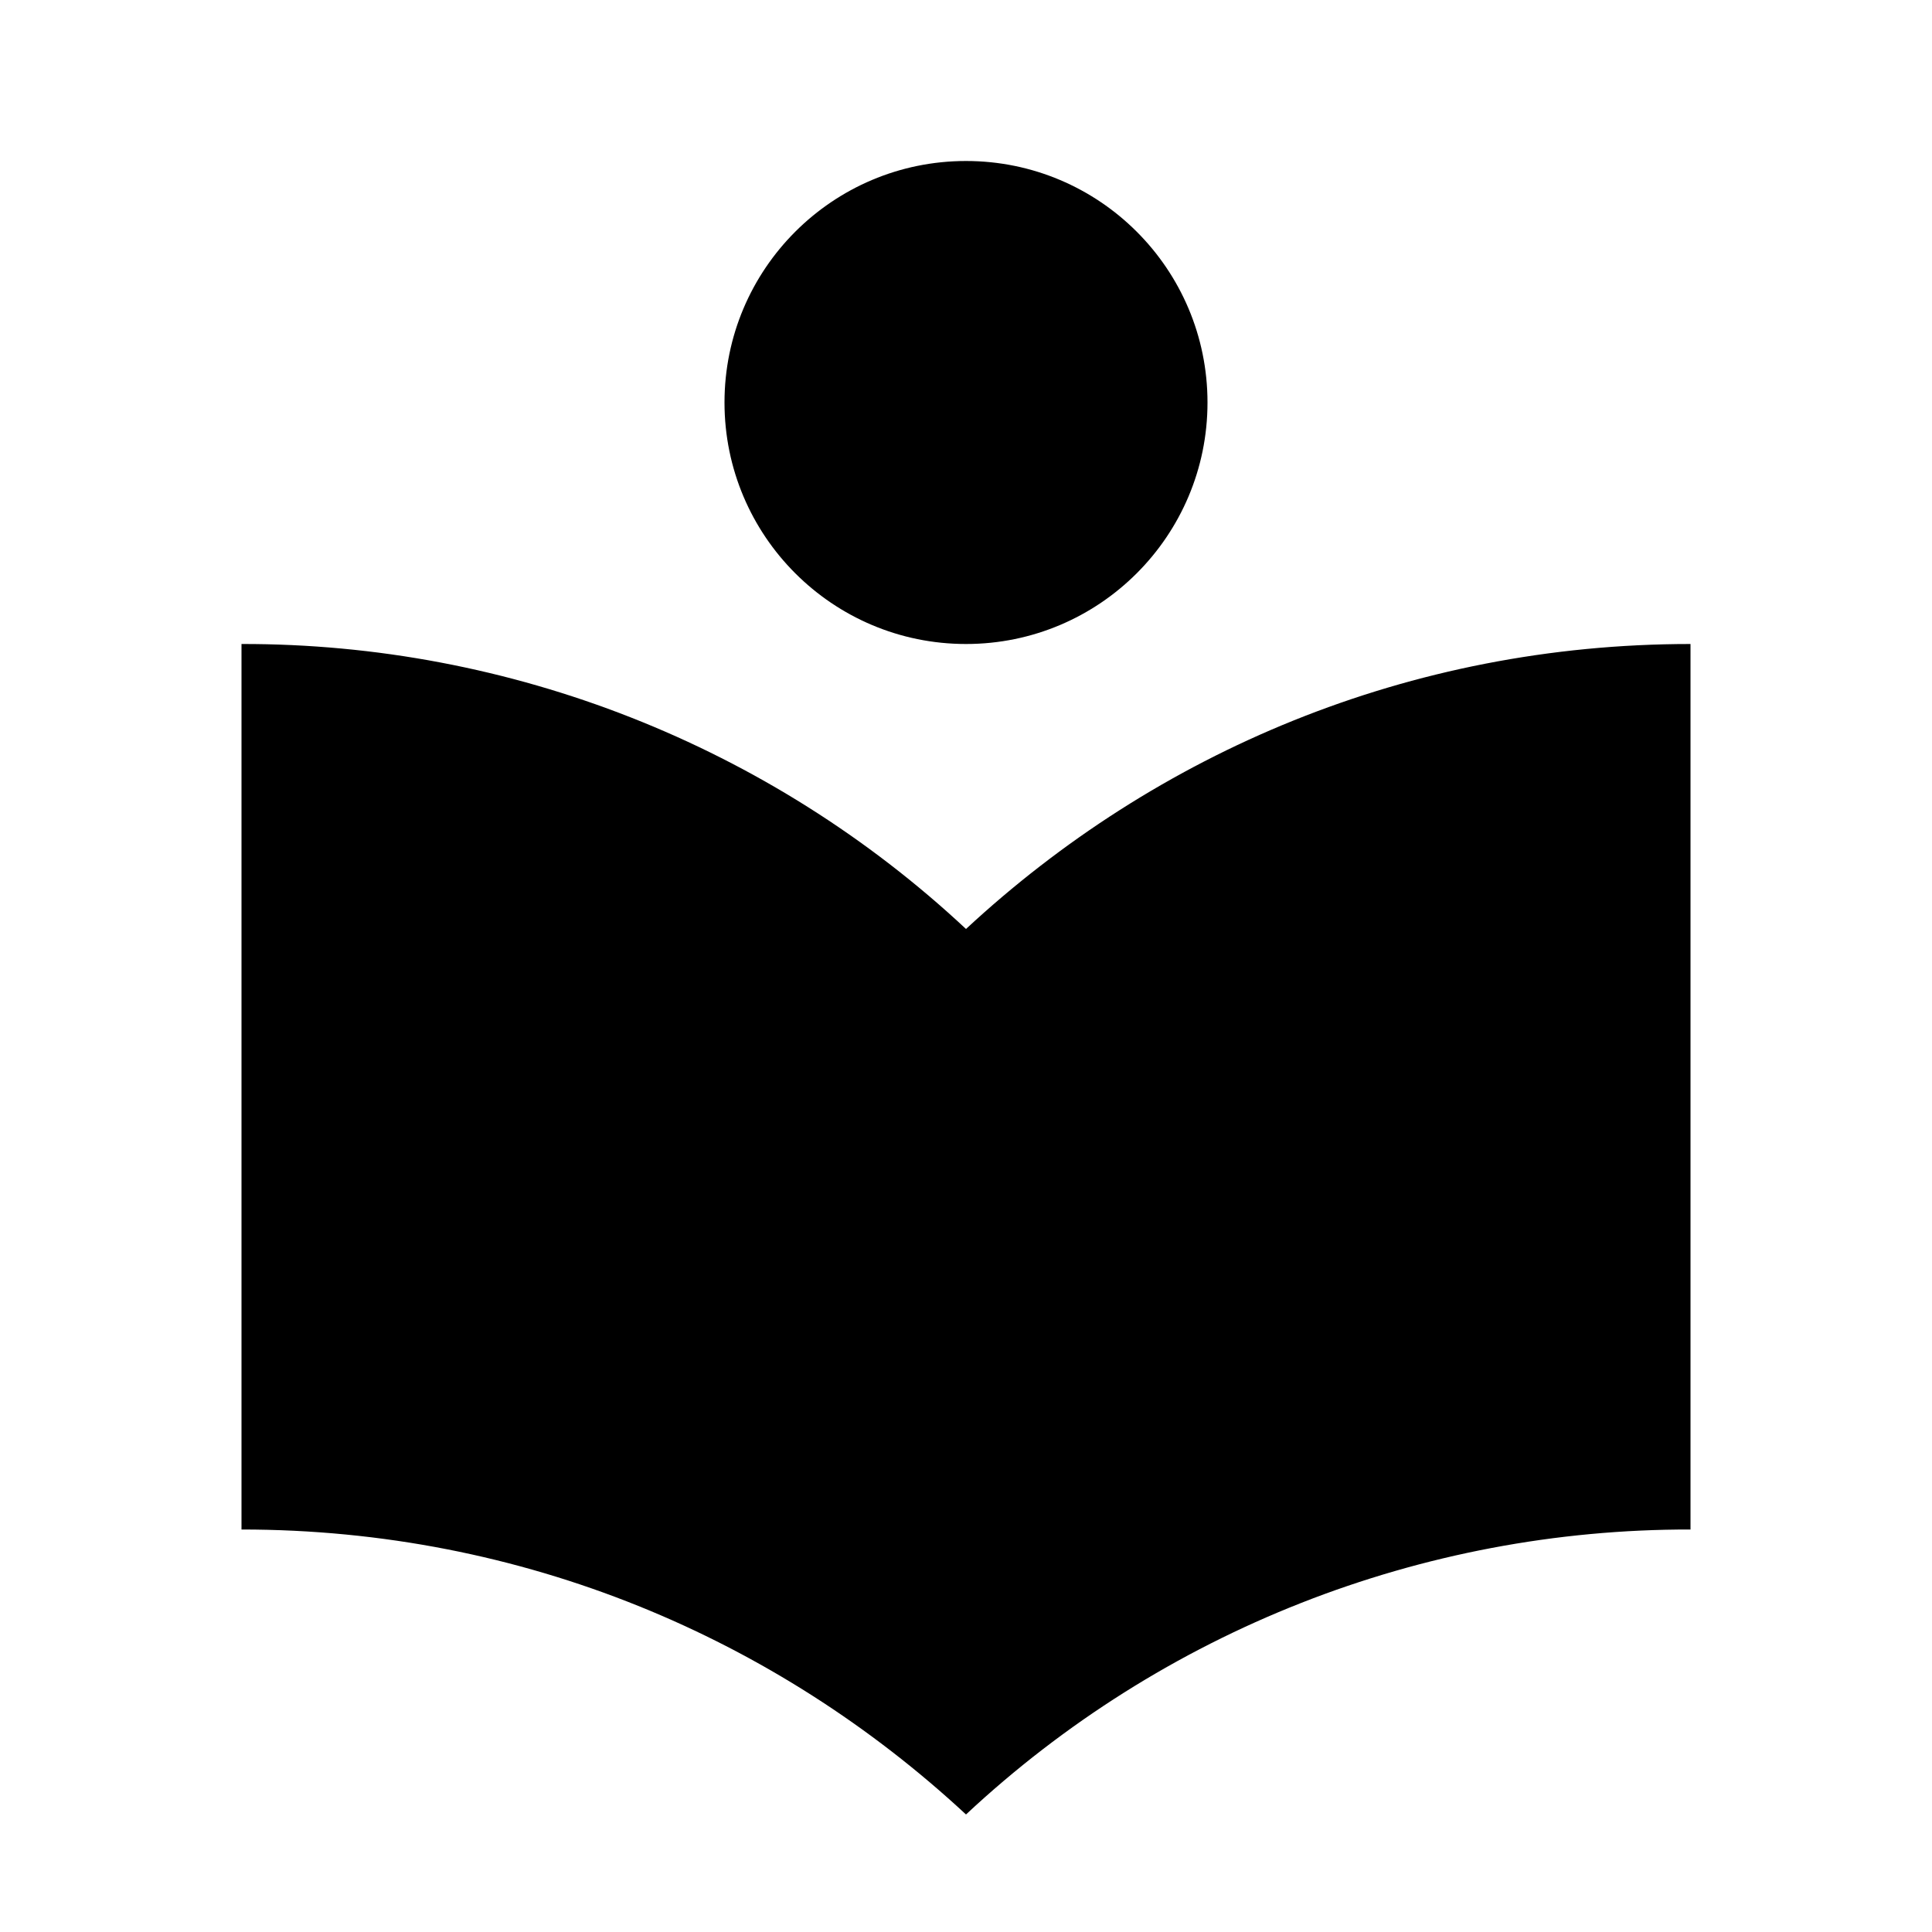
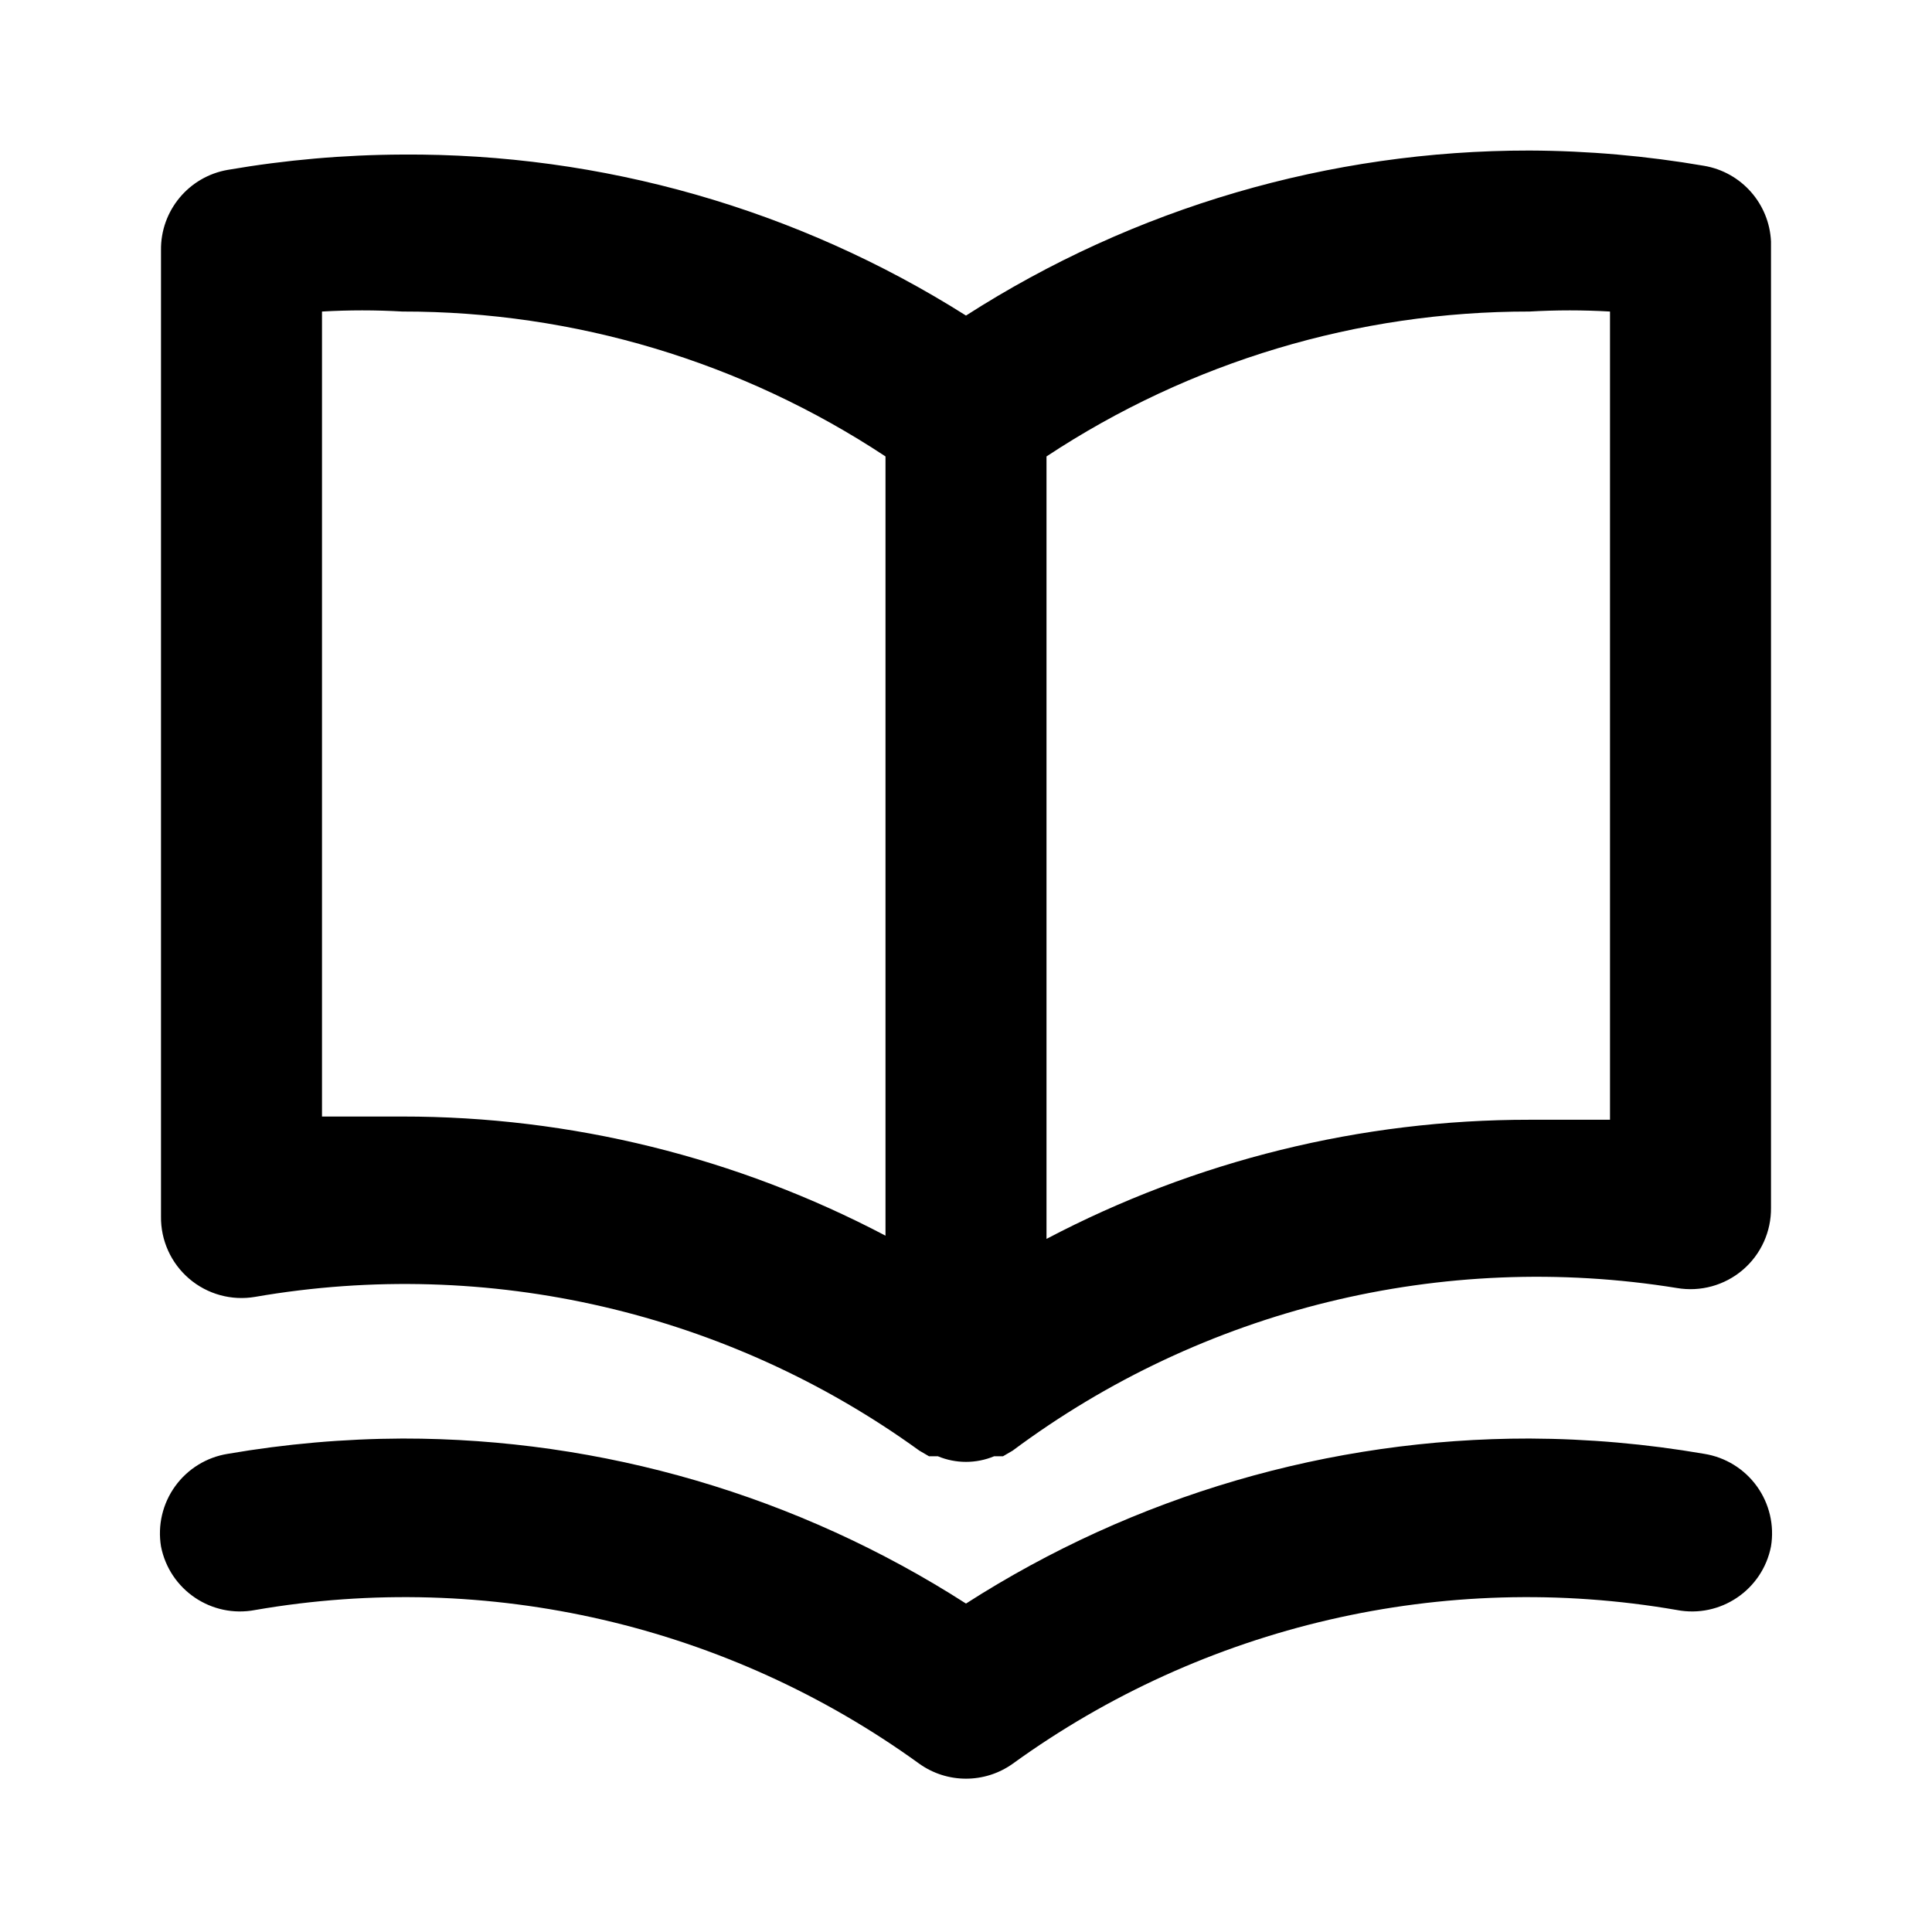
- <svg xmlns="http://www.w3.org/2000/svg" viewBox="0 0 24 24">
-   <path d="M12 8a3 3 0 0 0 3-3 3 3 0 0 0-3-3 3 3 0 0 0-3 3 3 3 0 0 0 3 3m0 3.54A13.15 13.15 0 0 0 3 8v11c3.5 0 6.64 1.35 9 3.54A13.15 13.15 0 0 1 21 19V8c-3.5 0-6.64 1.35-9 3.54" />
+ <svg xmlns="http://www.w3.org/2000/svg" fill="#000000" width="800px" height="800px" viewBox="0 0 24 24">
+   <g id="SVGRepo_bgCarrier" stroke-width="0" />
+   <g id="SVGRepo_tracerCarrier" stroke-linecap="round" stroke-linejoin="round" />
+   <g id="SVGRepo_iconCarrier">
+     <path d="M21.17,2.06A13.1,13.1,0,0,0,19,1.87a12.94,12.94,0,0,0-7,2.05,12.94,12.94,0,0,0-7-2,13.1,13.1,0,0,0-2.17.19,1,1,0,0,0-.83,1v12a1,1,0,0,0,1.17,1,10.9,10.9,0,0,1,8.25,1.91l.12.07.11,0a.91.91,0,0,0,.7,0l.11,0,.12-.07A10.9,10.9,0,0,1,20.83,16a1,1,0,0,0,1.17-1v-12A1,1,0,0,0,21.17,2.06ZM11,15.35a12.87,12.87,0,0,0-6-1.48c-.33,0-.66,0-1,0v-10a8.69,8.69,0,0,1,1,0,10.86,10.86,0,0,1,6,1.8Zm9-1.44c-.34,0-.67,0-1,0a12.87,12.87,0,0,0-6,1.48V5.67a10.86,10.86,0,0,1,6-1.8,8.69,8.69,0,0,1,1,0Zm1.17,4.15A13.1,13.1,0,0,0,19,17.87a12.94,12.94,0,0,0-7,2.05,12.94,12.94,0,0,0-7-2.05,13.1,13.1,0,0,0-2.17.19A1,1,0,0,0,2,19.21,1,1,0,0,0,3.17,20a10.9,10.9,0,0,1,8.25,1.91,1,1,0,0,0,1.16,0A10.9,10.9,0,0,1,20.83,20,1,1,0,0,0,22,19.21,1,1,0,0,0,21.17,18.06Z" />
+   </g>
</svg>
